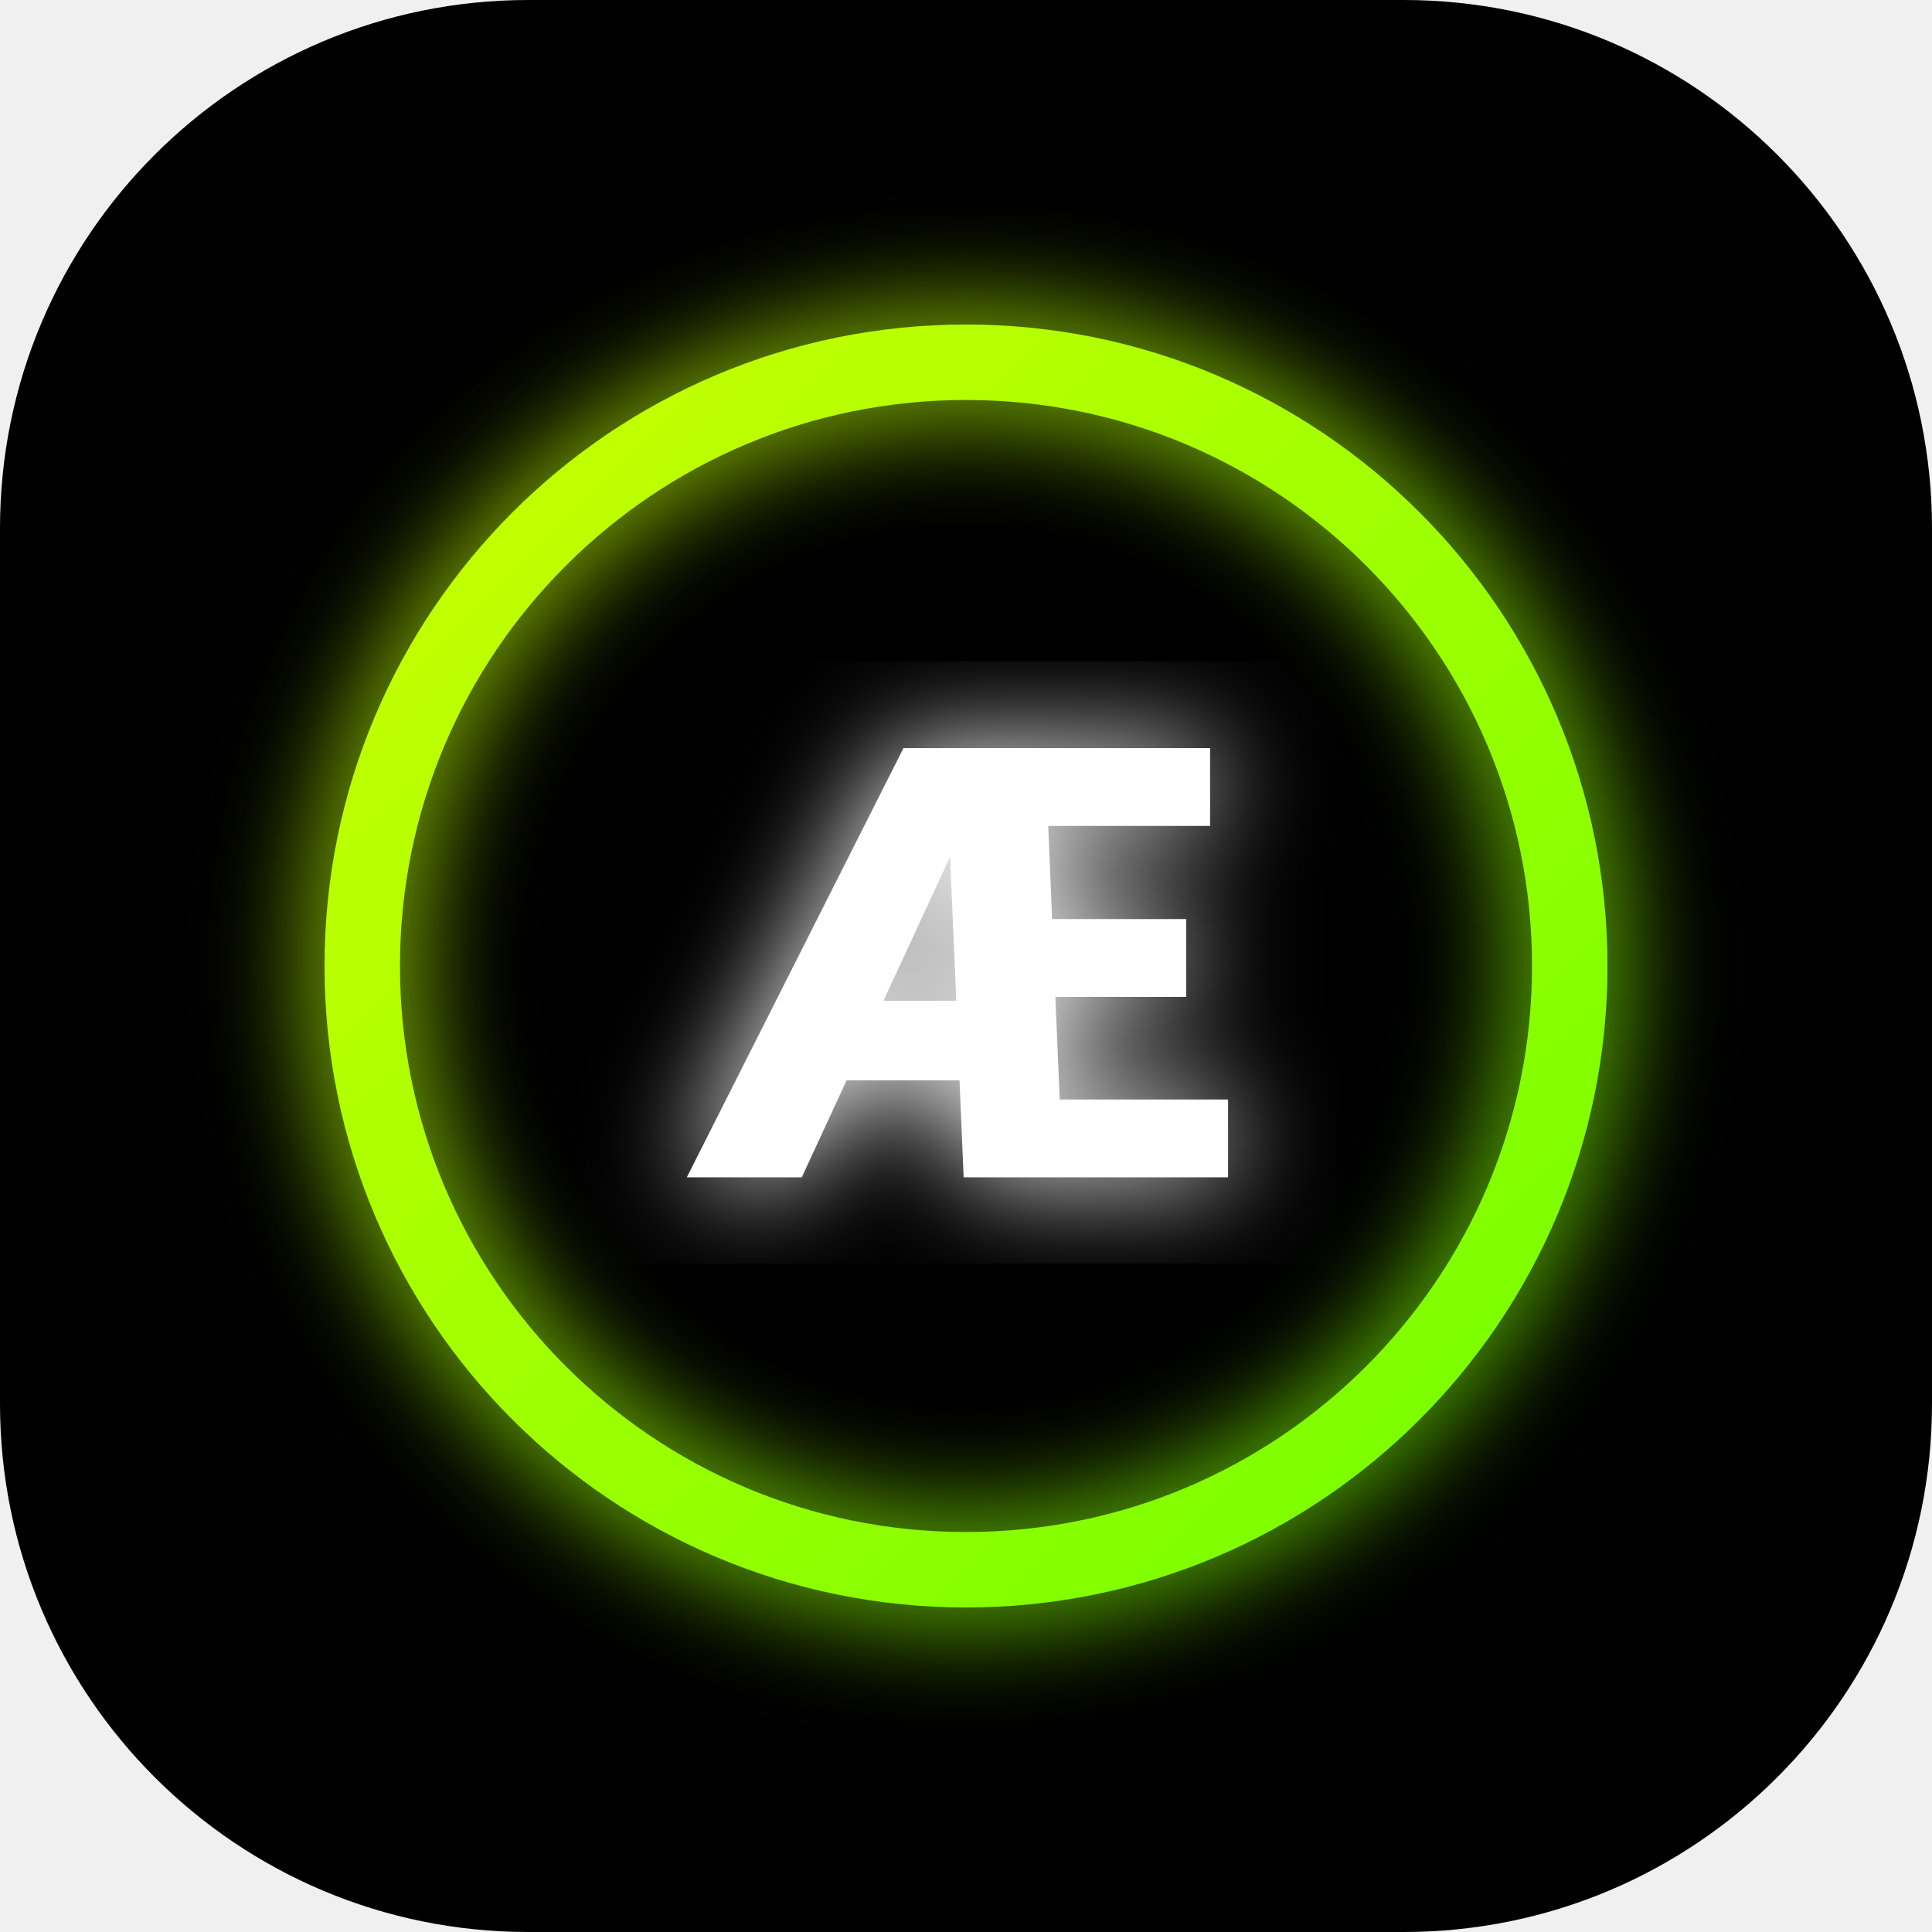
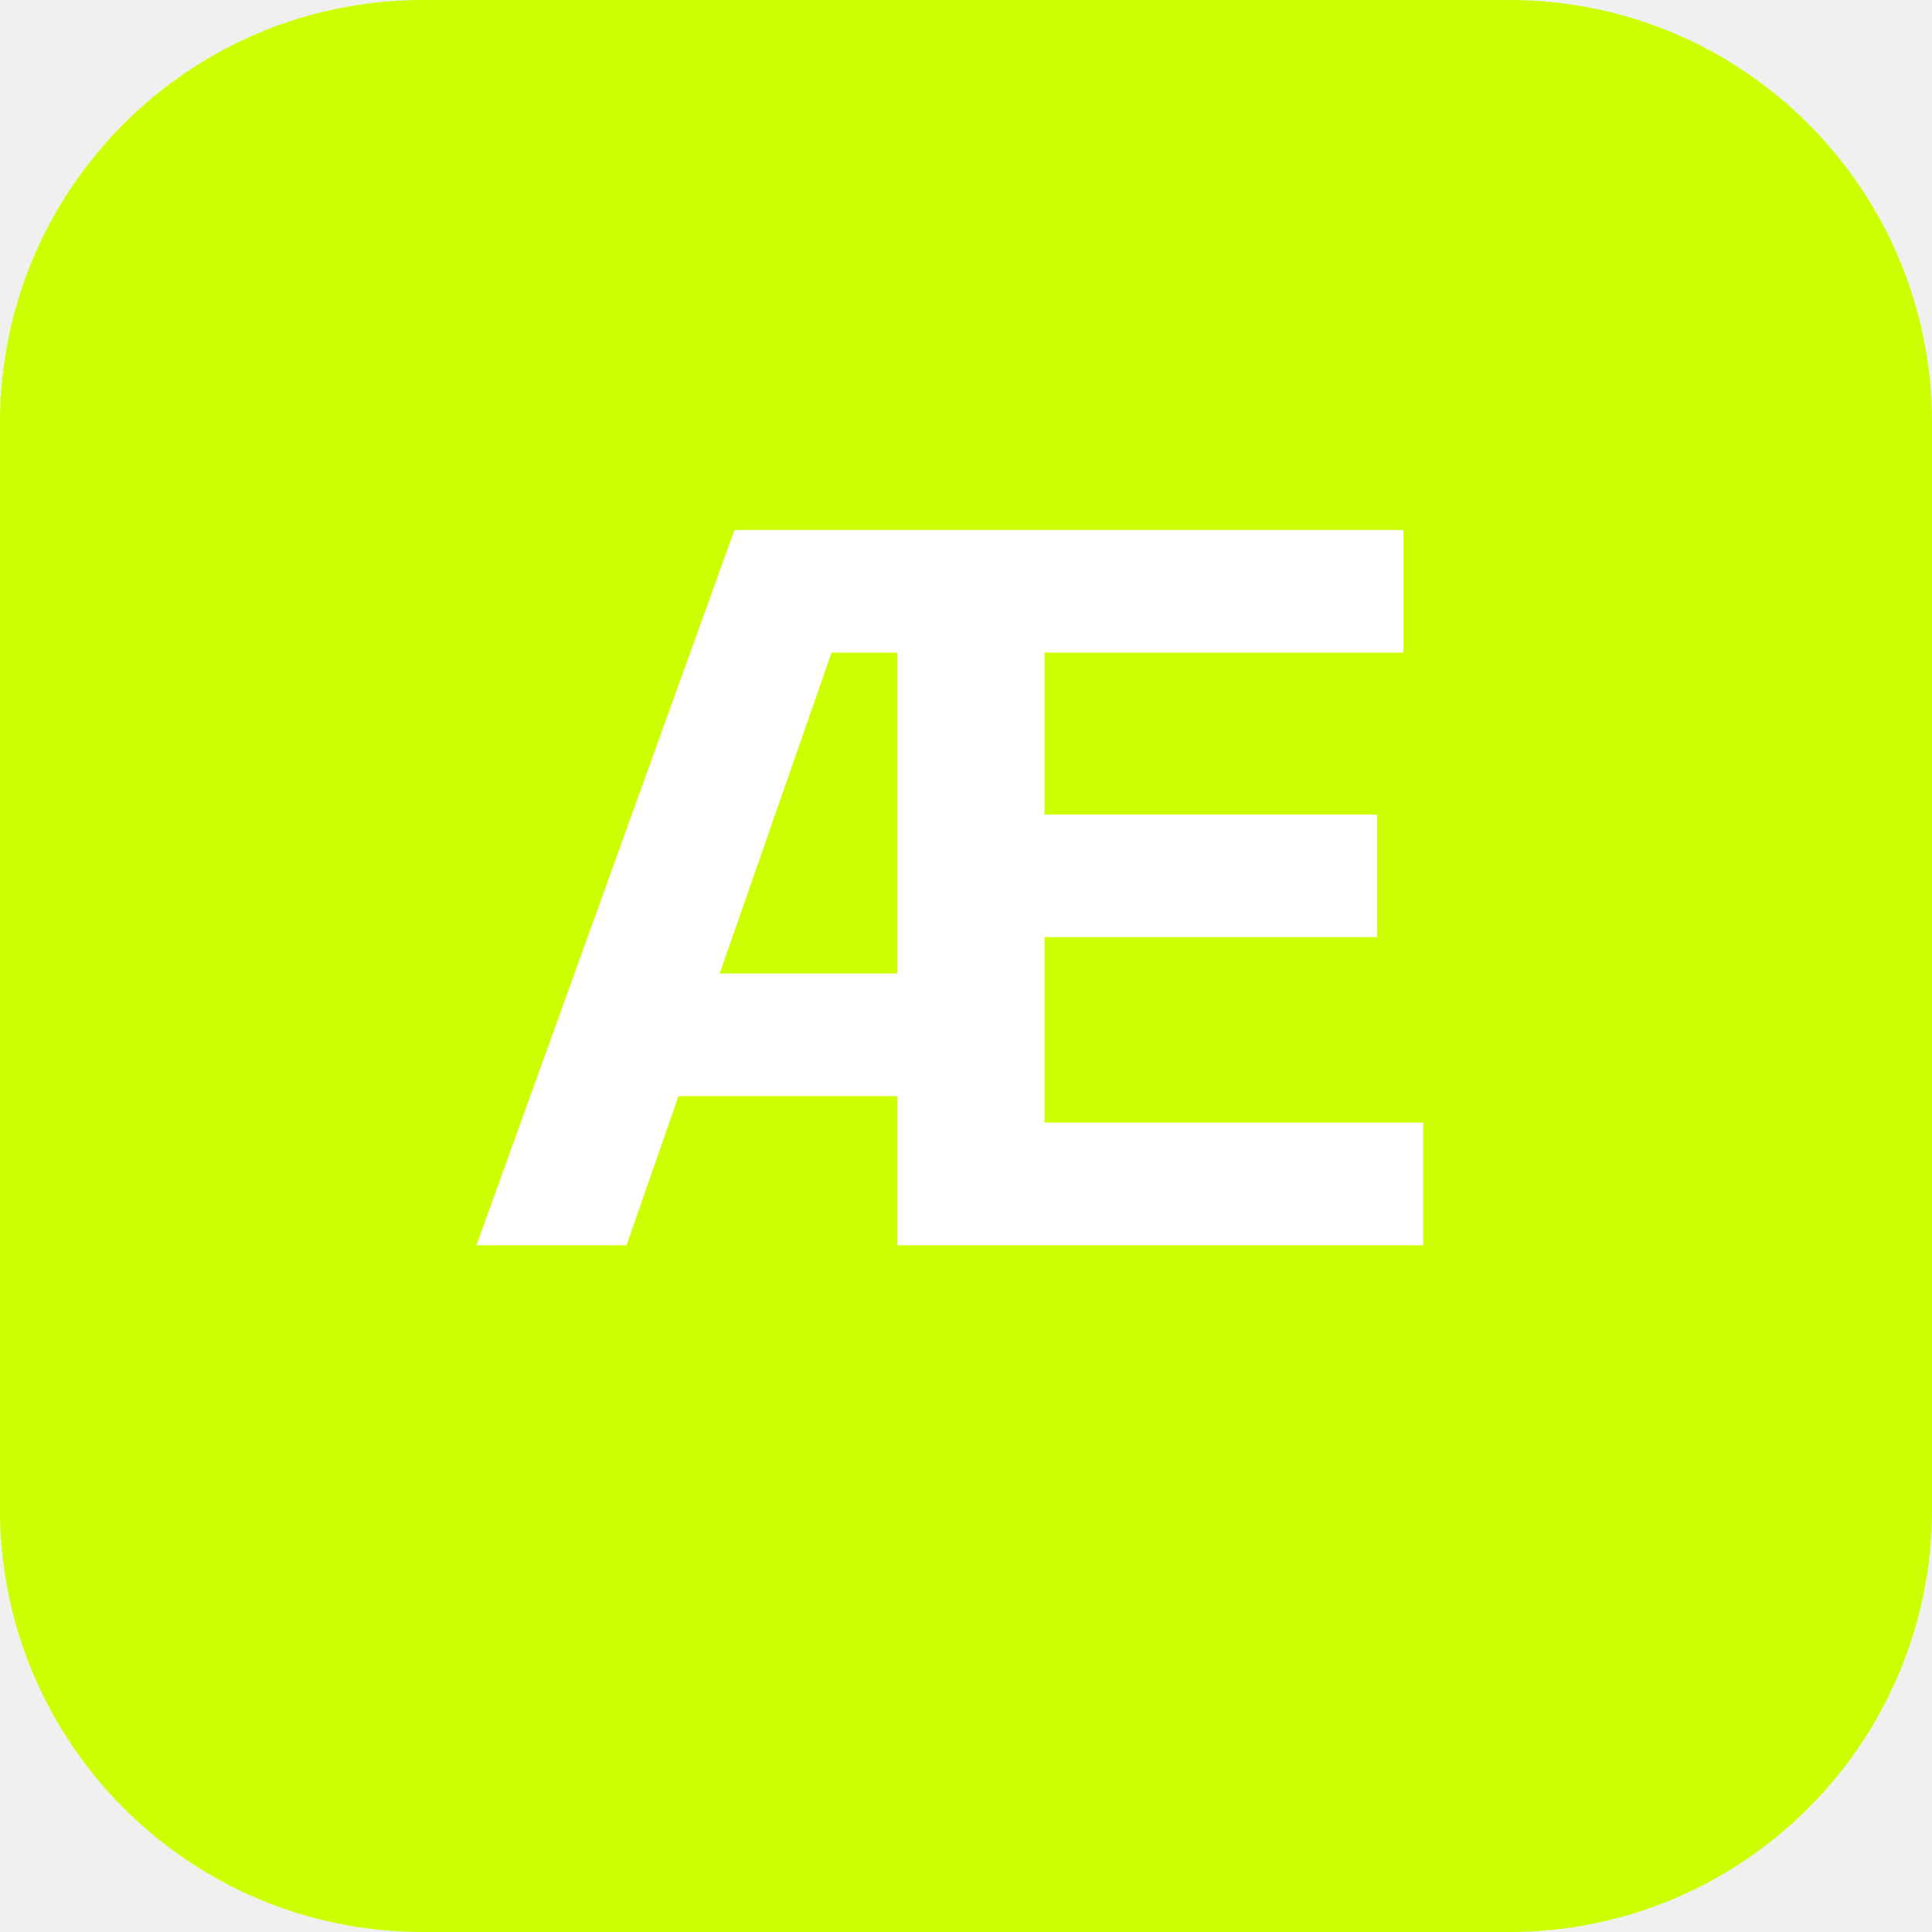
- <svg xmlns="http://www.w3.org/2000/svg" viewBox="0 0 512 512" width="100%" height="100%">
-   <defs>
-     <linearGradient id="lime-grad" x1="0%" y1="0%" x2="100%" y2="100%">
-       <stop offset="0%" stop-color="#ccff00" />
-       <stop offset="100%" stop-color="#72ff00" />
-     </linearGradient>
-     <filter id="neon-glow" x="-20%" y="-20%" width="140%" height="140%">
-       <feGaussianBlur stdDeviation="15" result="blur" />
-       <feMerge>
-         <feMergeNode in="blur" />
-         <feMergeNode in="SourceGraphic" />
-       </feMerge>
-     </filter>
-   </defs>
-   <rect width="512" height="512" rx="140" fill="#000000" />
-   <circle cx="256" cy="256" r="160" fill="none" stroke="url(#lime-grad)" stroke-width="20" filter="url(#neon-glow)" />
-   <text x="256" y="312" font-family="system-ui, -apple-system, BlinkMacSystemFont, 'Segoe UI', Roboto, 'Helvetica Neue', sans-serif" font-size="160" font-weight="900" fill="#ffffff" text-anchor="middle" letter-spacing="-2" filter="url(#neon-glow)">Æ</text>
+ <svg xmlns="http://www.w3.org/2000/svg" viewBox="0 0 512 512" width="512" height="512">
+   <rect width="512" height="512" rx="112" fill="#ccff00" />
+   <text x="256" y="330" text-anchor="middle" font-family="'Helvetica Neue', Helvetica, Arial, sans-serif" font-weight="900" font-size="260" letter-spacing="-4" fill="#ffffff">Æ</text>
</svg>
